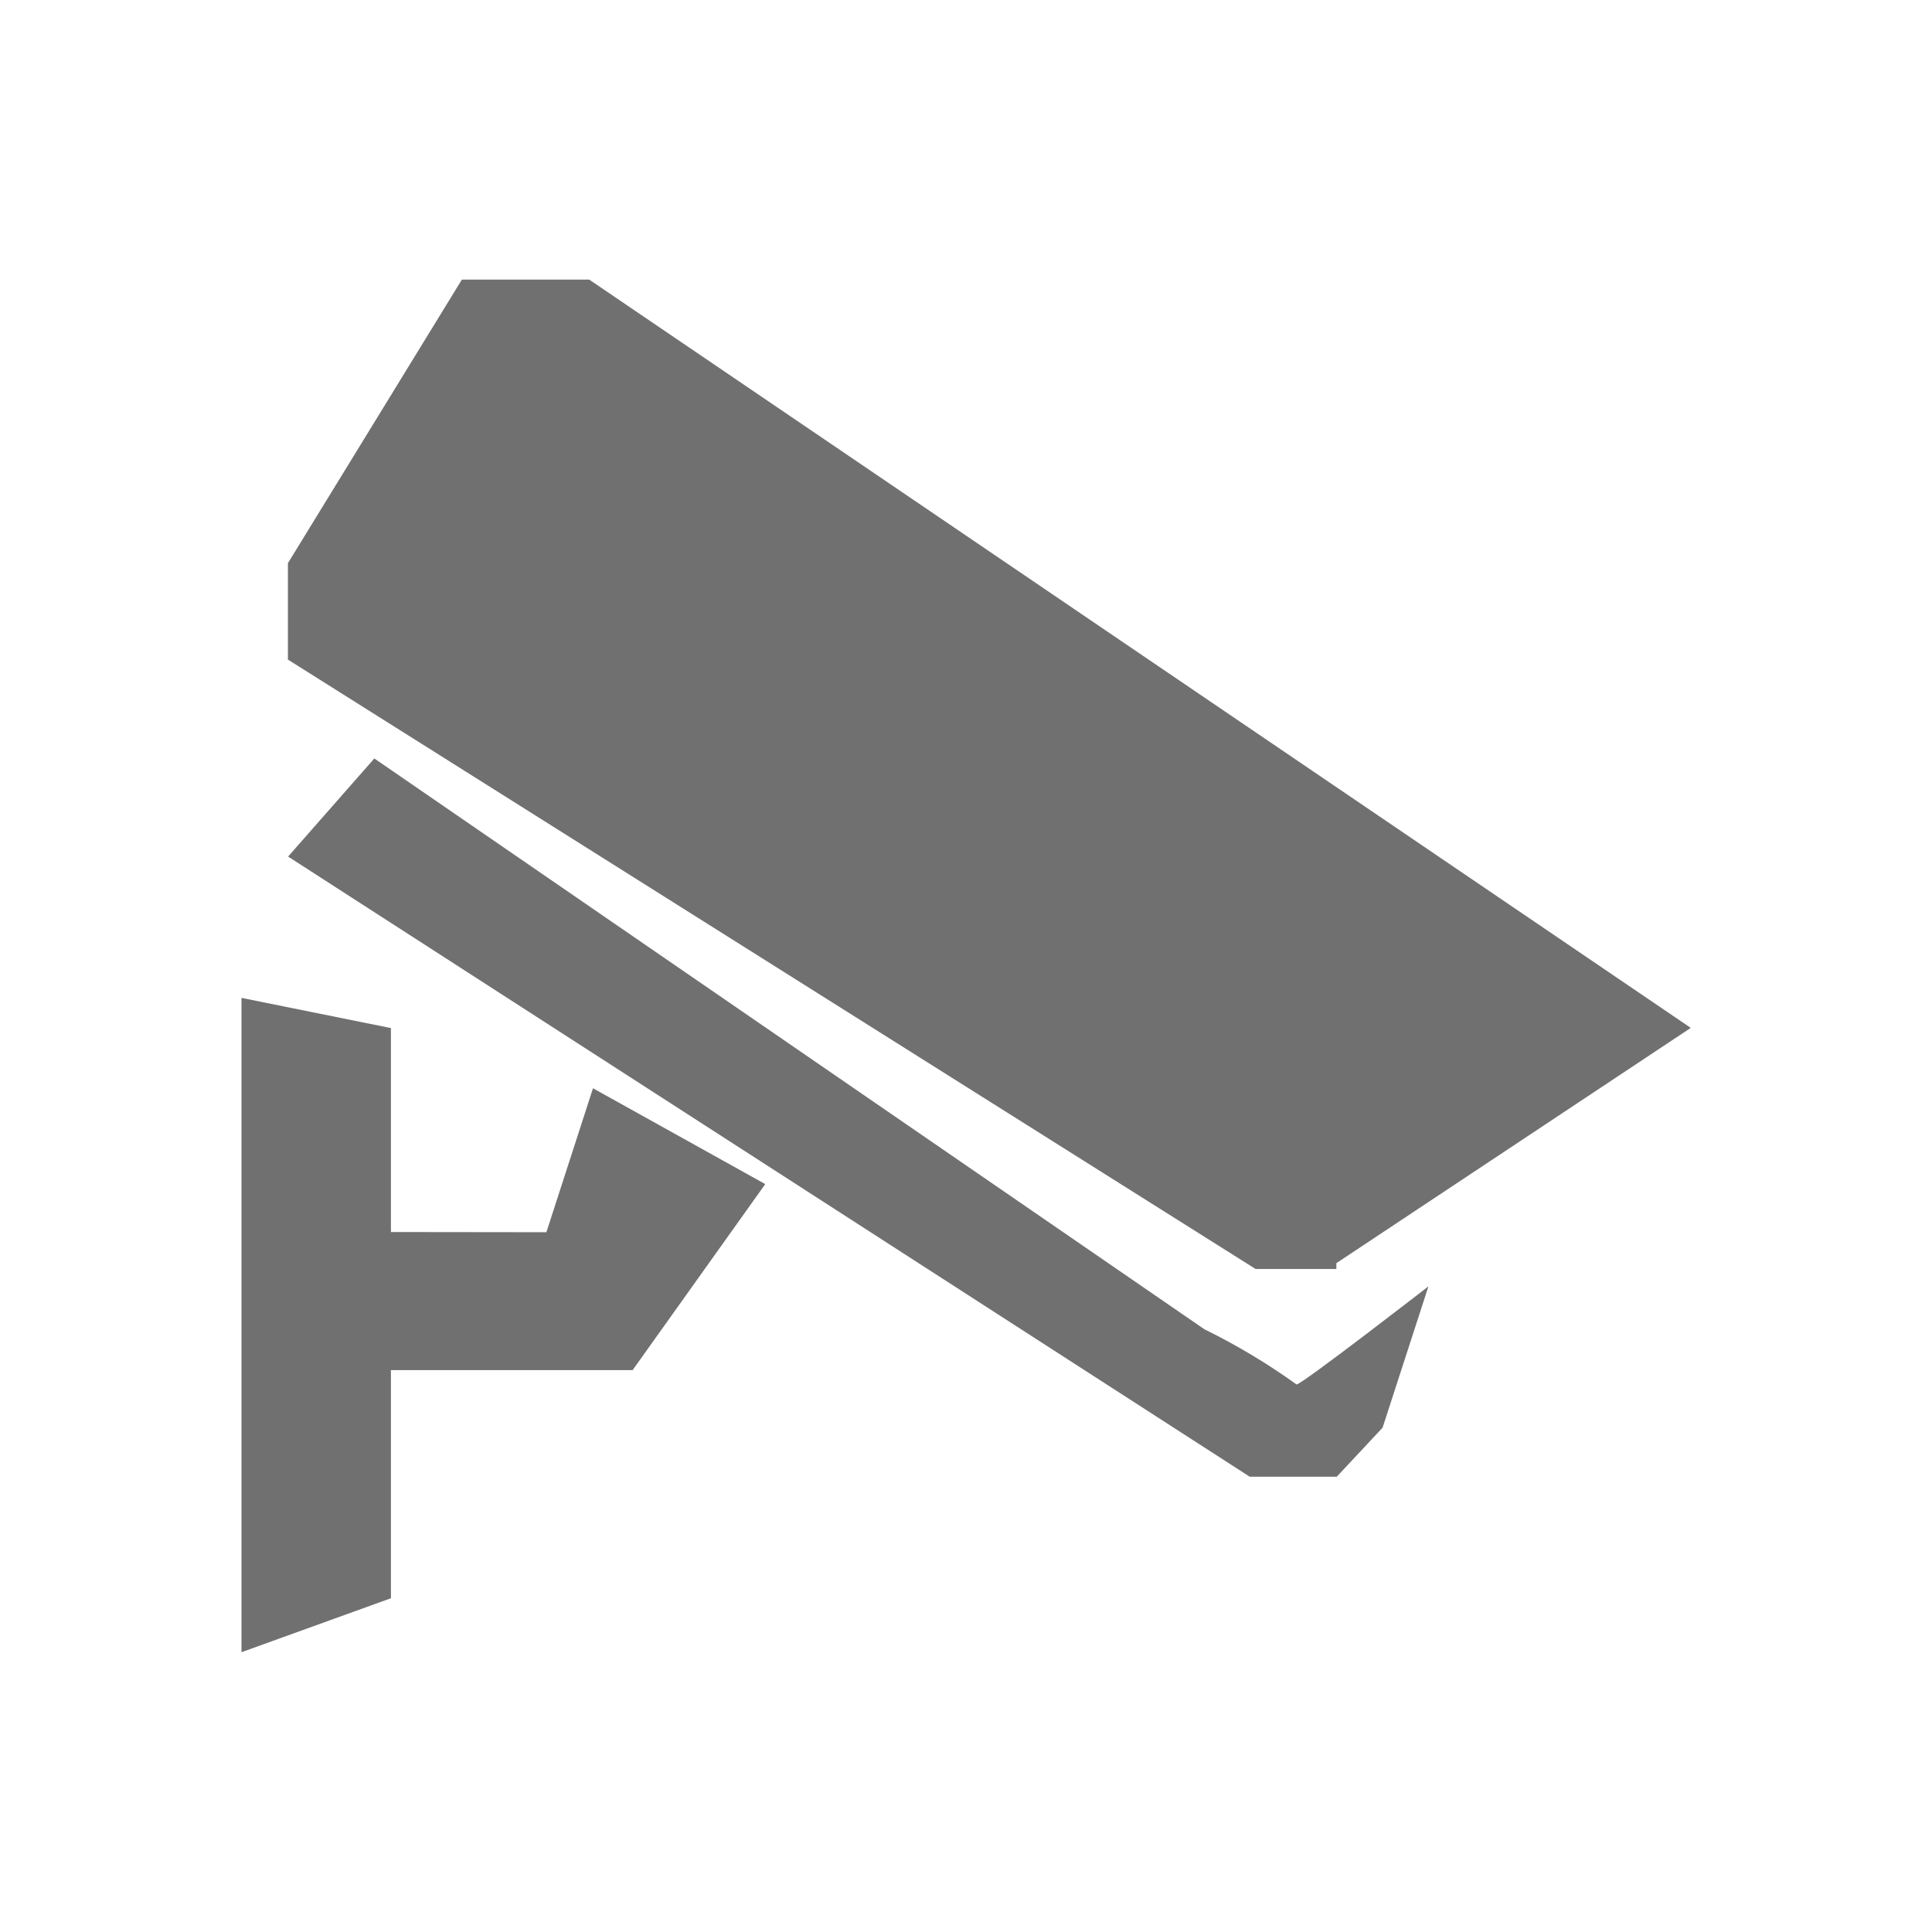
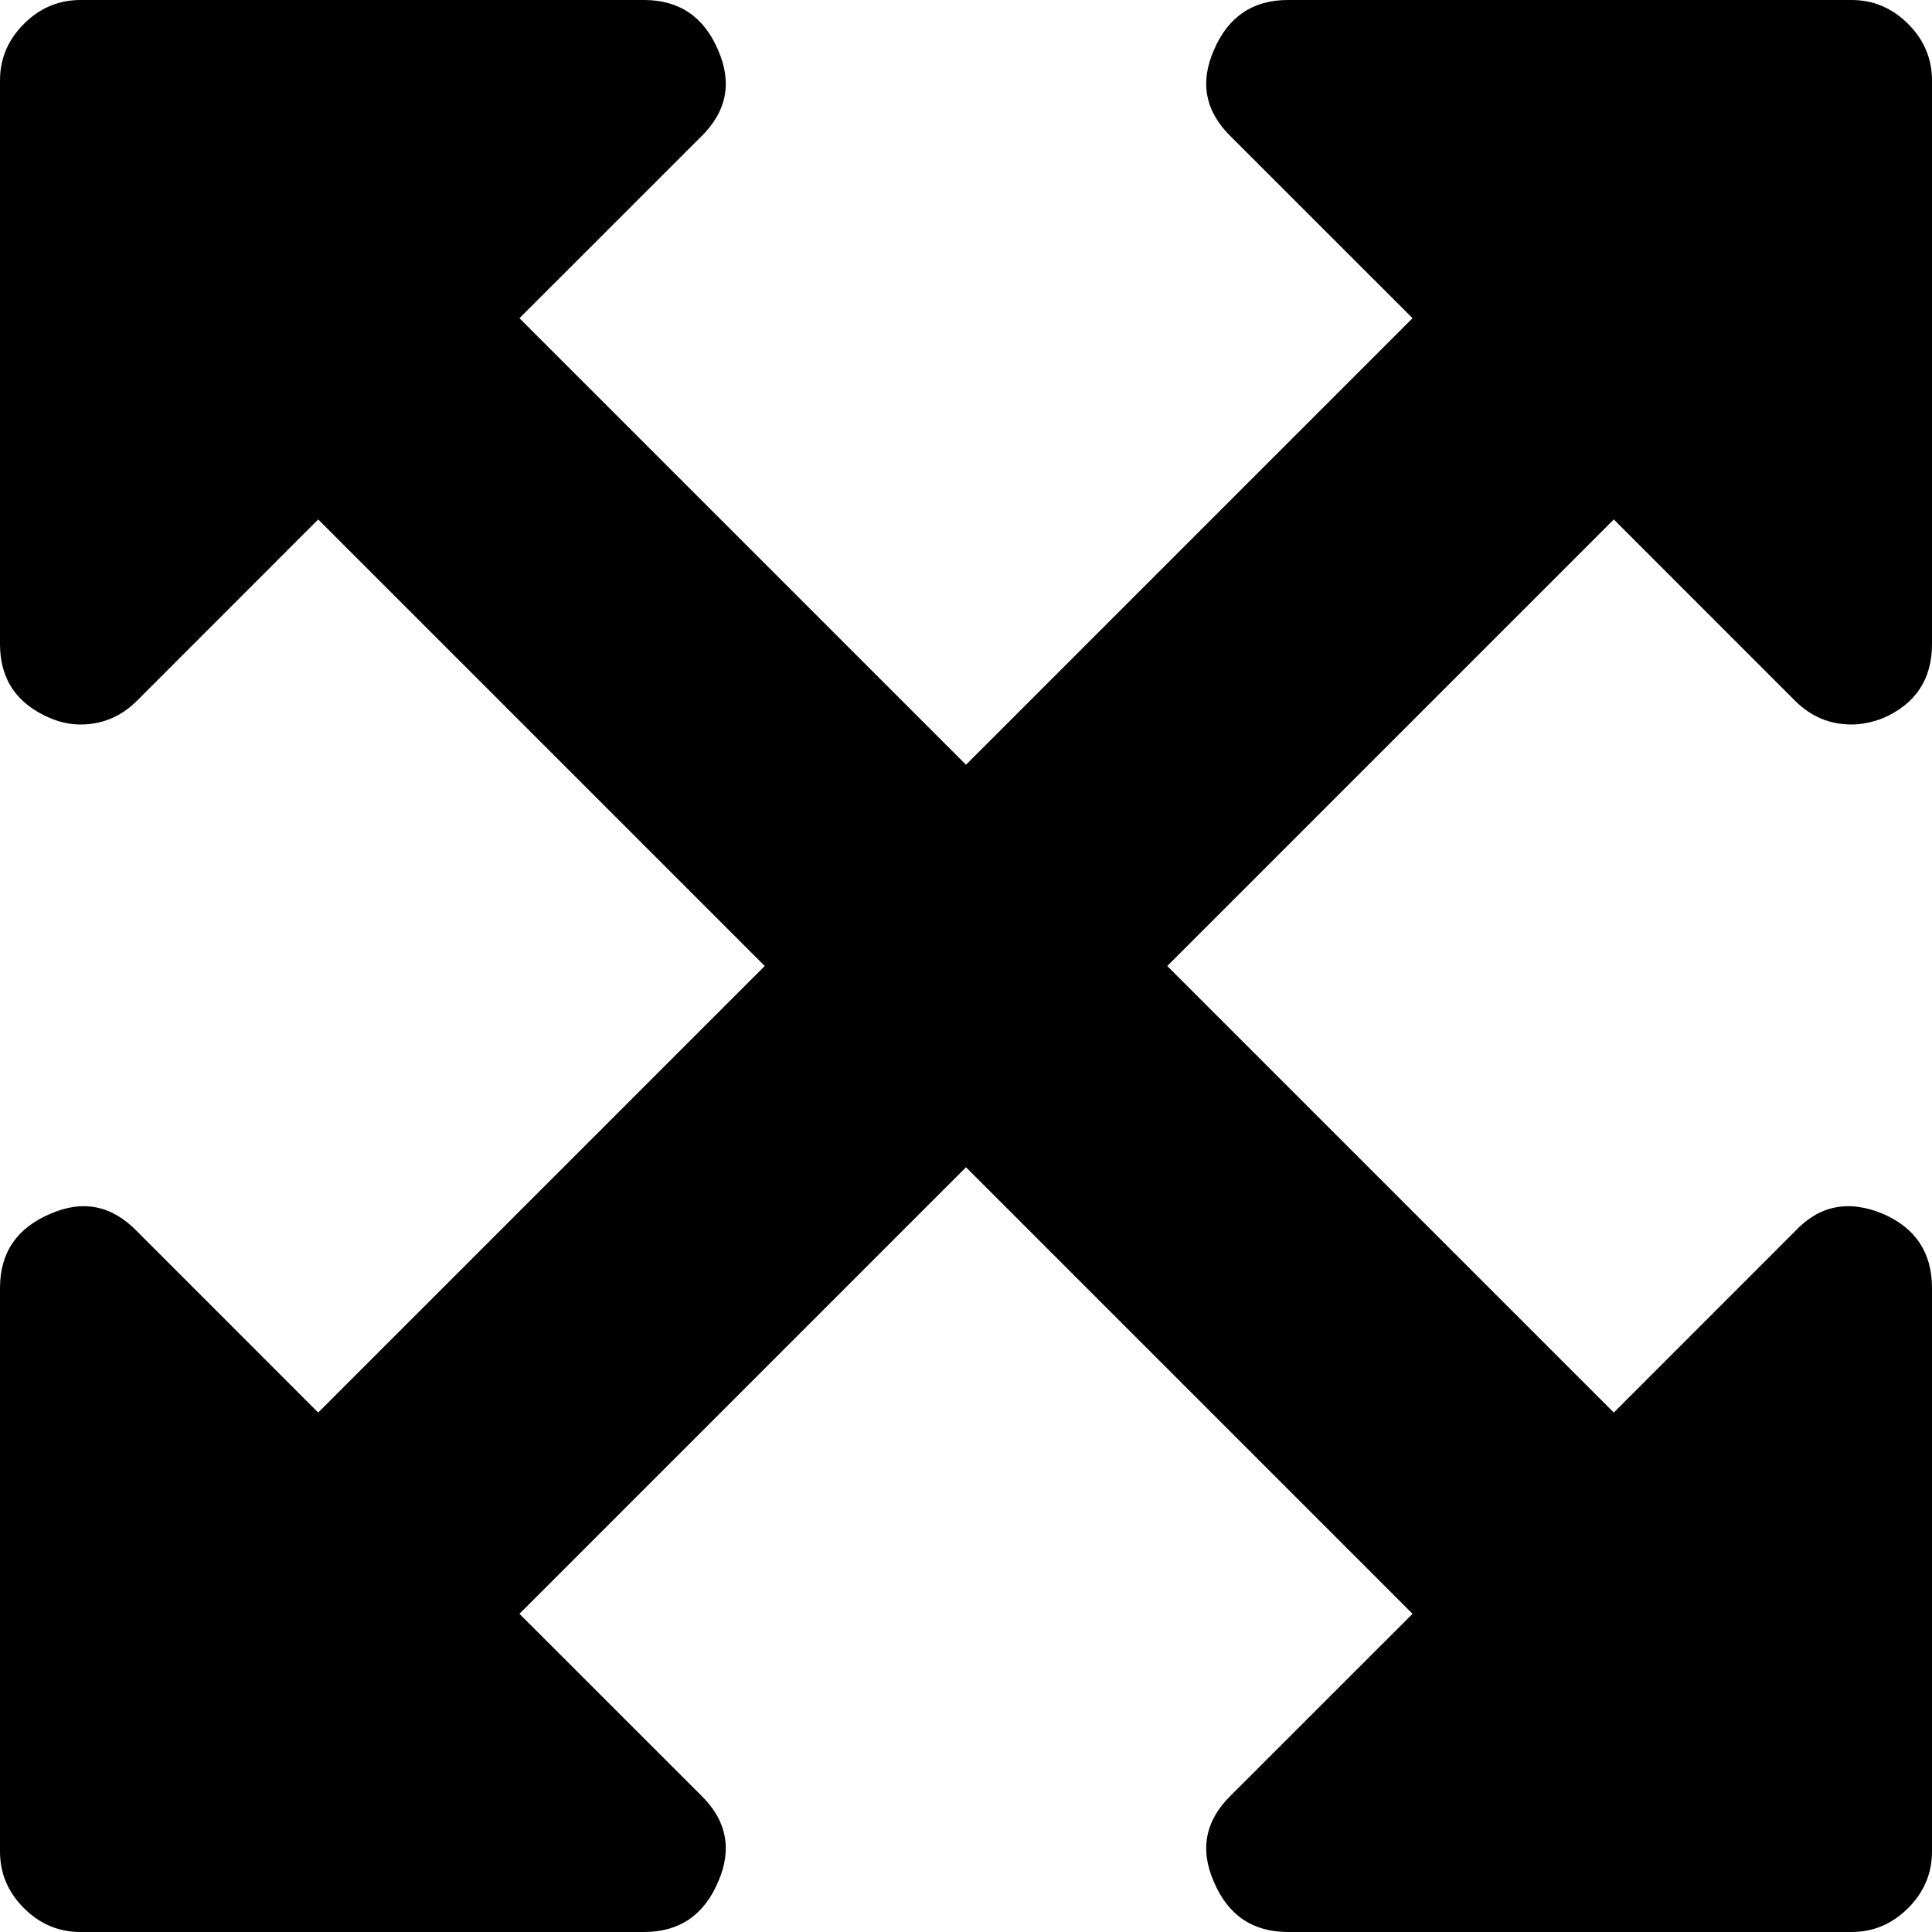
- <svg xmlns="http://www.w3.org/2000/svg" t="1601191111400" class="icon" viewBox="0 0 1024 1024" version="1.1" p-id="3246" width="200" height="200">
-   <defs>
-     <style type="text/css" />
-   </defs>
-   <path d="M207.2 653V544.9l-79.2-16v346.8l79.2-28.6V726.2h128.1l70.3-98.6-91.3-50.8-24.7 76.3-82.4-0.1zM896 544.7L312.3 148.2h-67.5l-92.2 150.3v51.1l512.9 323h42.8v-3.1L896 544.9v-0.2zM198.4 402l-45.7 52 509.7 328.7h46.1l24.3-26 24.3-74.9s-67.1 52-69.9 52c-15.4-11.1-31.8-20.9-48.9-29.3L198.4 402z" p-id="3247" fill="#707070" />
+ <svg xmlns="http://www.w3.org/2000/svg" version="1.1" width="30px" height="30px">
+   <g transform="matrix(1 0 0 1 -1319 -68 )">
+     <path d="M 27.871 10.879  L 25.059 8.066  L 18.125 15  L 25.059 21.934  L 27.871 19.121  C 28.249 18.717  28.704 18.626  29.238 18.848  C 29.746 19.069  30 19.453  30 20  L 30 28.75  C 30 29.089  29.876 29.382  29.629 29.629  C 29.382 29.876  29.089 30  28.75 30  L 20 30  C 19.453 30  19.069 29.74  18.848 29.219  C 18.626 28.711  18.717 28.262  19.121 27.871  L 21.934 25.059  L 15 18.125  L 8.066 25.059  L 10.879 27.871  C 11.283 28.262  11.374 28.711  11.152 29.219  C 10.931 29.74  10.547 30  10 30  L 1.25 30  C 0.911 30  0.618 29.876  0.371 29.629  C 0.124 29.382  0 29.089  0 28.75  L 0 20  C 0 19.453  0.26 19.069  0.781 18.848  C 1.289 18.626  1.738 18.717  2.129 19.121  L 4.941 21.934  L 11.875 15  L 4.941 8.066  L 2.129 10.879  C 1.882 11.126  1.589 11.25  1.25 11.25  C 1.094 11.25  0.938 11.217  0.781 11.152  C 0.26 10.931  0 10.547  0 10  L 0 1.25  C 0 0.911  0.124 0.618  0.371 0.371  C 0.618 0.124  0.911 0  1.25 0  L 10 0  C 10.547 0  10.931 0.26  11.152 0.781  C 11.374 1.289  11.283 1.738  10.879 2.129  L 8.066 4.941  L 15 11.875  L 21.934 4.941  L 19.121 2.129  C 18.717 1.738  18.626 1.289  18.848 0.781  C 19.069 0.26  19.453 0  20 0  L 28.75 0  C 29.089 0  29.382 0.124  29.629 0.371  C 29.876 0.618  30 0.911  30 1.25  L 30 10  C 30 10.547  29.746 10.931  29.238 11.152  C 29.069 11.217  28.906 11.25  28.75 11.25  C 28.411 11.25  28.118 11.126  27.871 10.879  Z " fill-rule="nonzero" fill="#000000" stroke="none" transform="matrix(1 0 0 1 1319 68 )" />
+   </g>
</svg>
